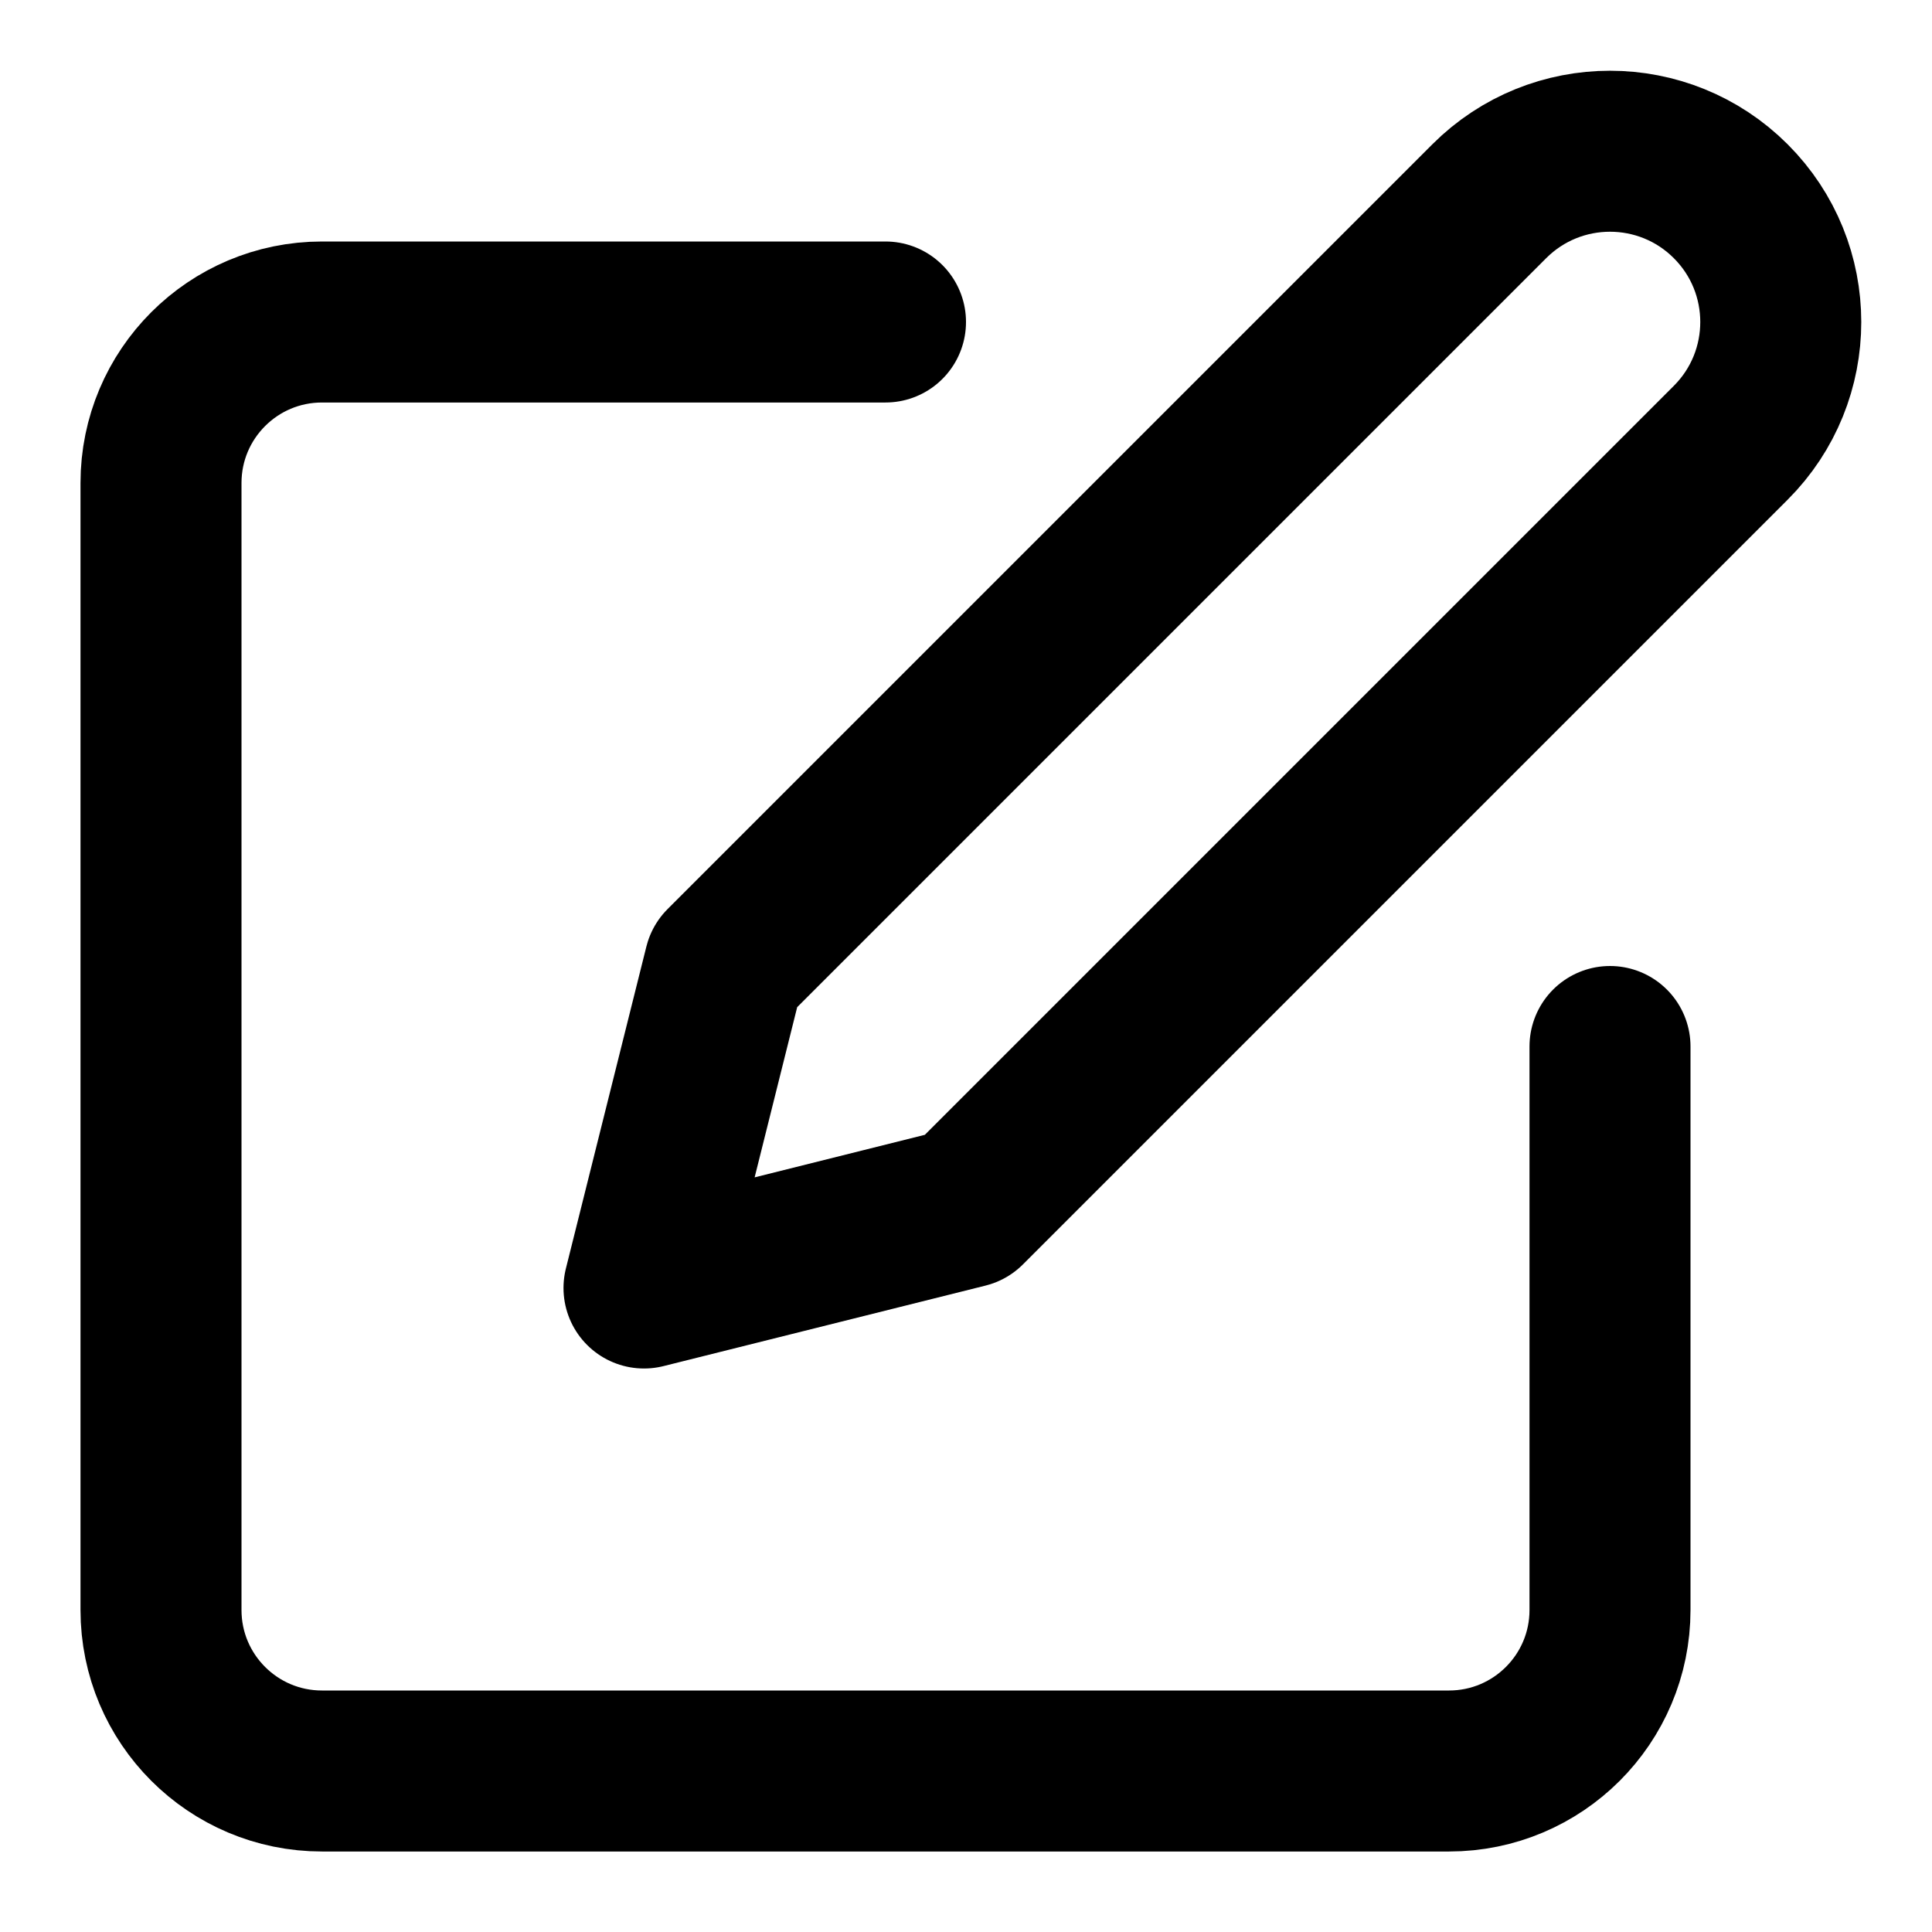
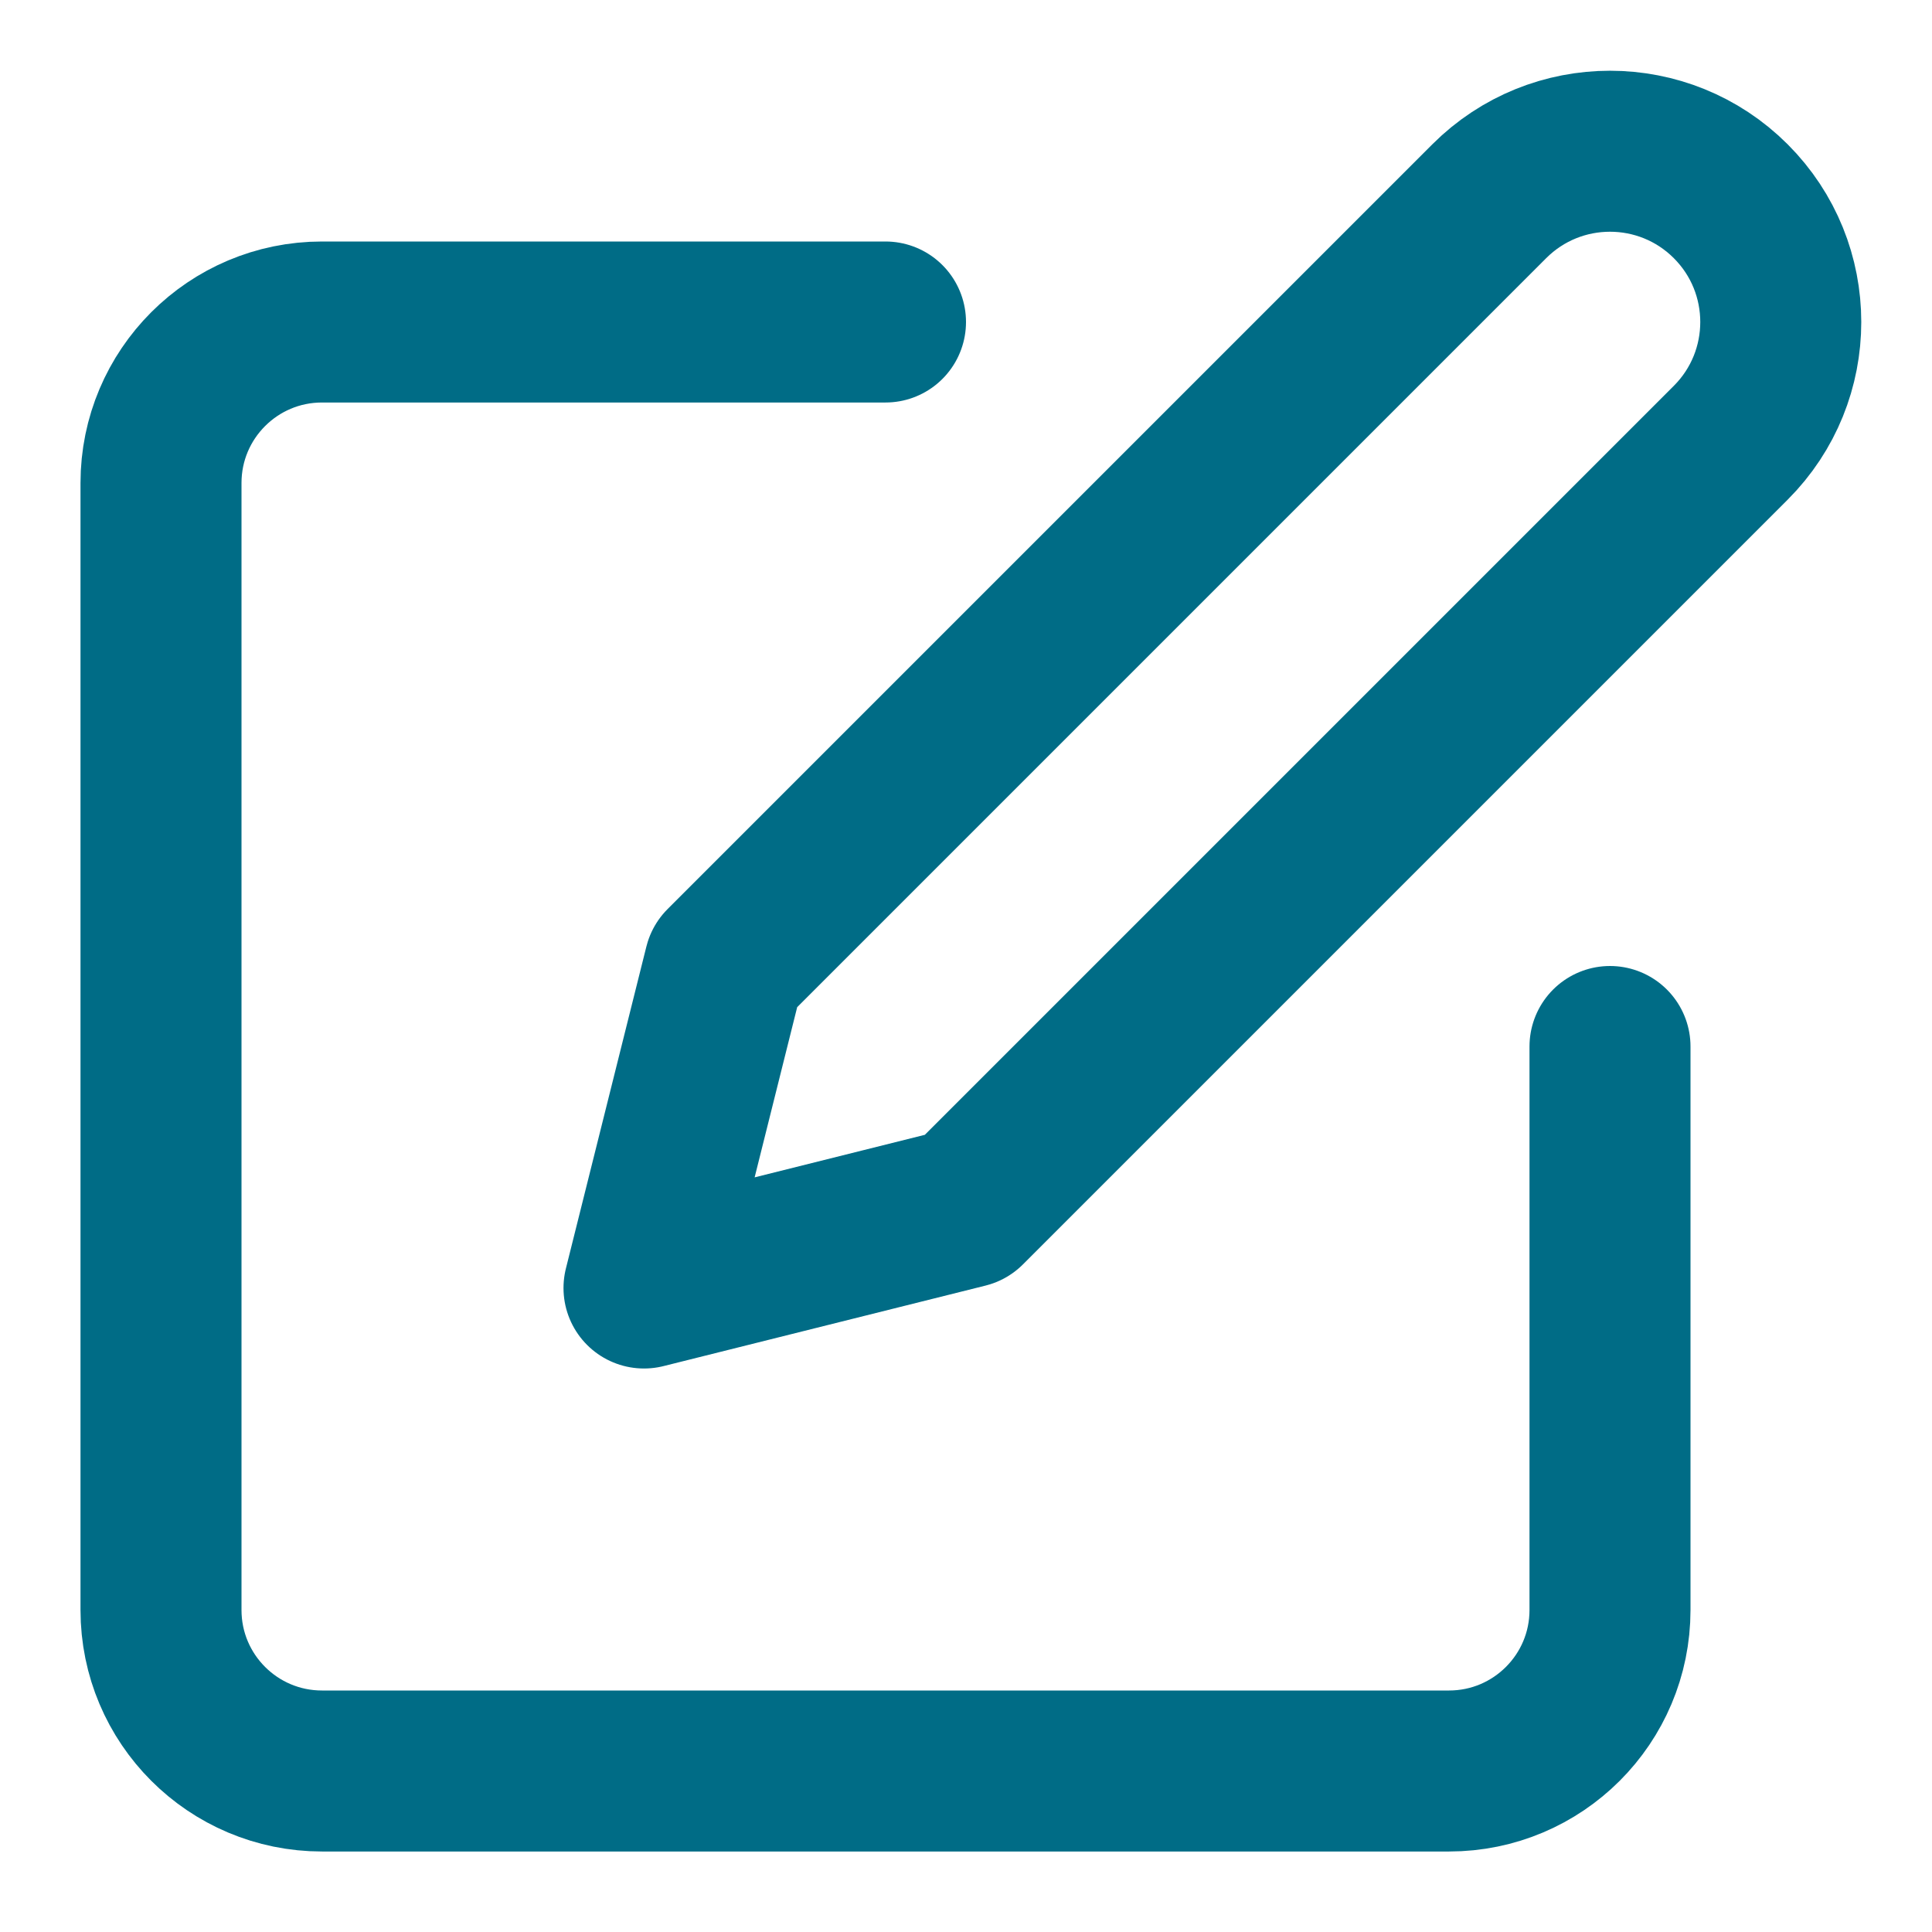
- <svg xmlns="http://www.w3.org/2000/svg" class="feather feather-edit" fill="none" height="24" stroke="currentColor" stroke-linecap="round" stroke-linejoin="round" stroke-width="2" viewBox="0 0 24 24" width="24">
+ <svg xmlns="http://www.w3.org/2000/svg" class="feather feather-edit" fill="none" height="24" stroke="#006C86" stroke-linecap="round" stroke-linejoin="round" stroke-width="2" viewBox="0 0 24 24" width="24">
  <path d="M11 4H4a2 2 0 0 0-2 2v14a2 2 0 0 0 2 2h14a2 2 0 0 0 2-2v-7" />
  <path d="M18.5 2.5a2.121 2.121 0 0 1 3 3L12 15l-4 1 1-4 9.5-9.5z" />
</svg>
